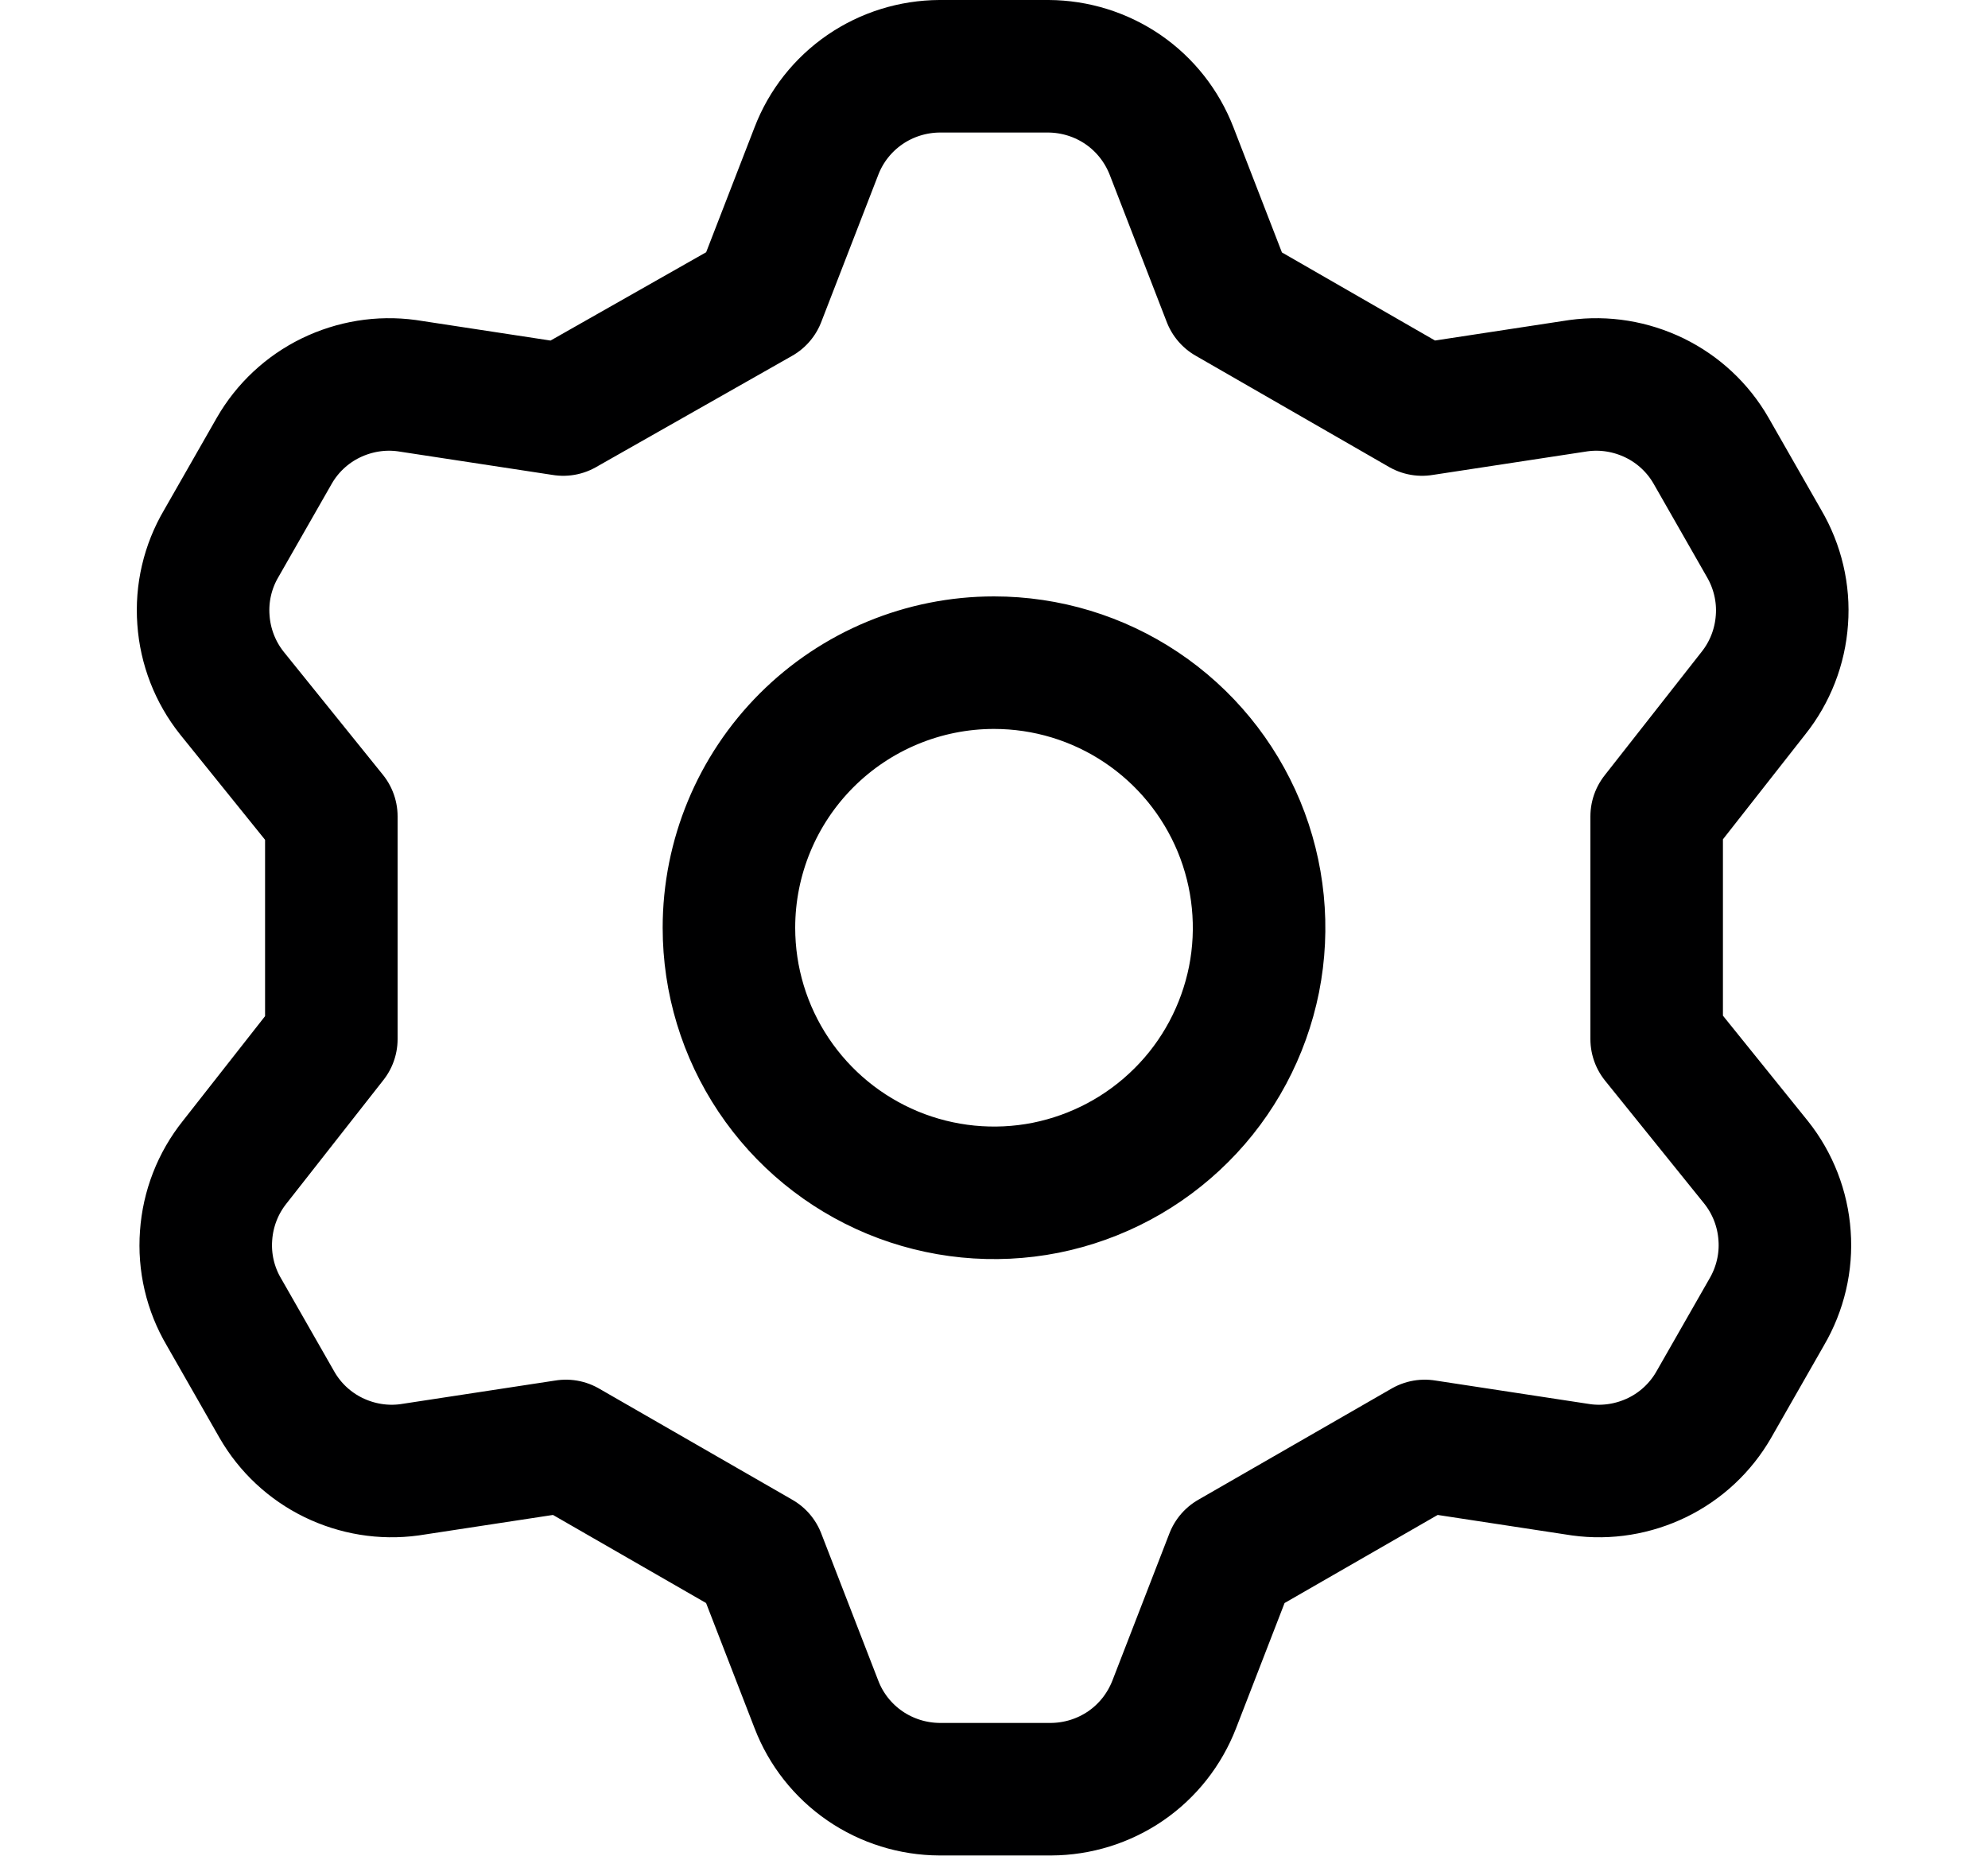
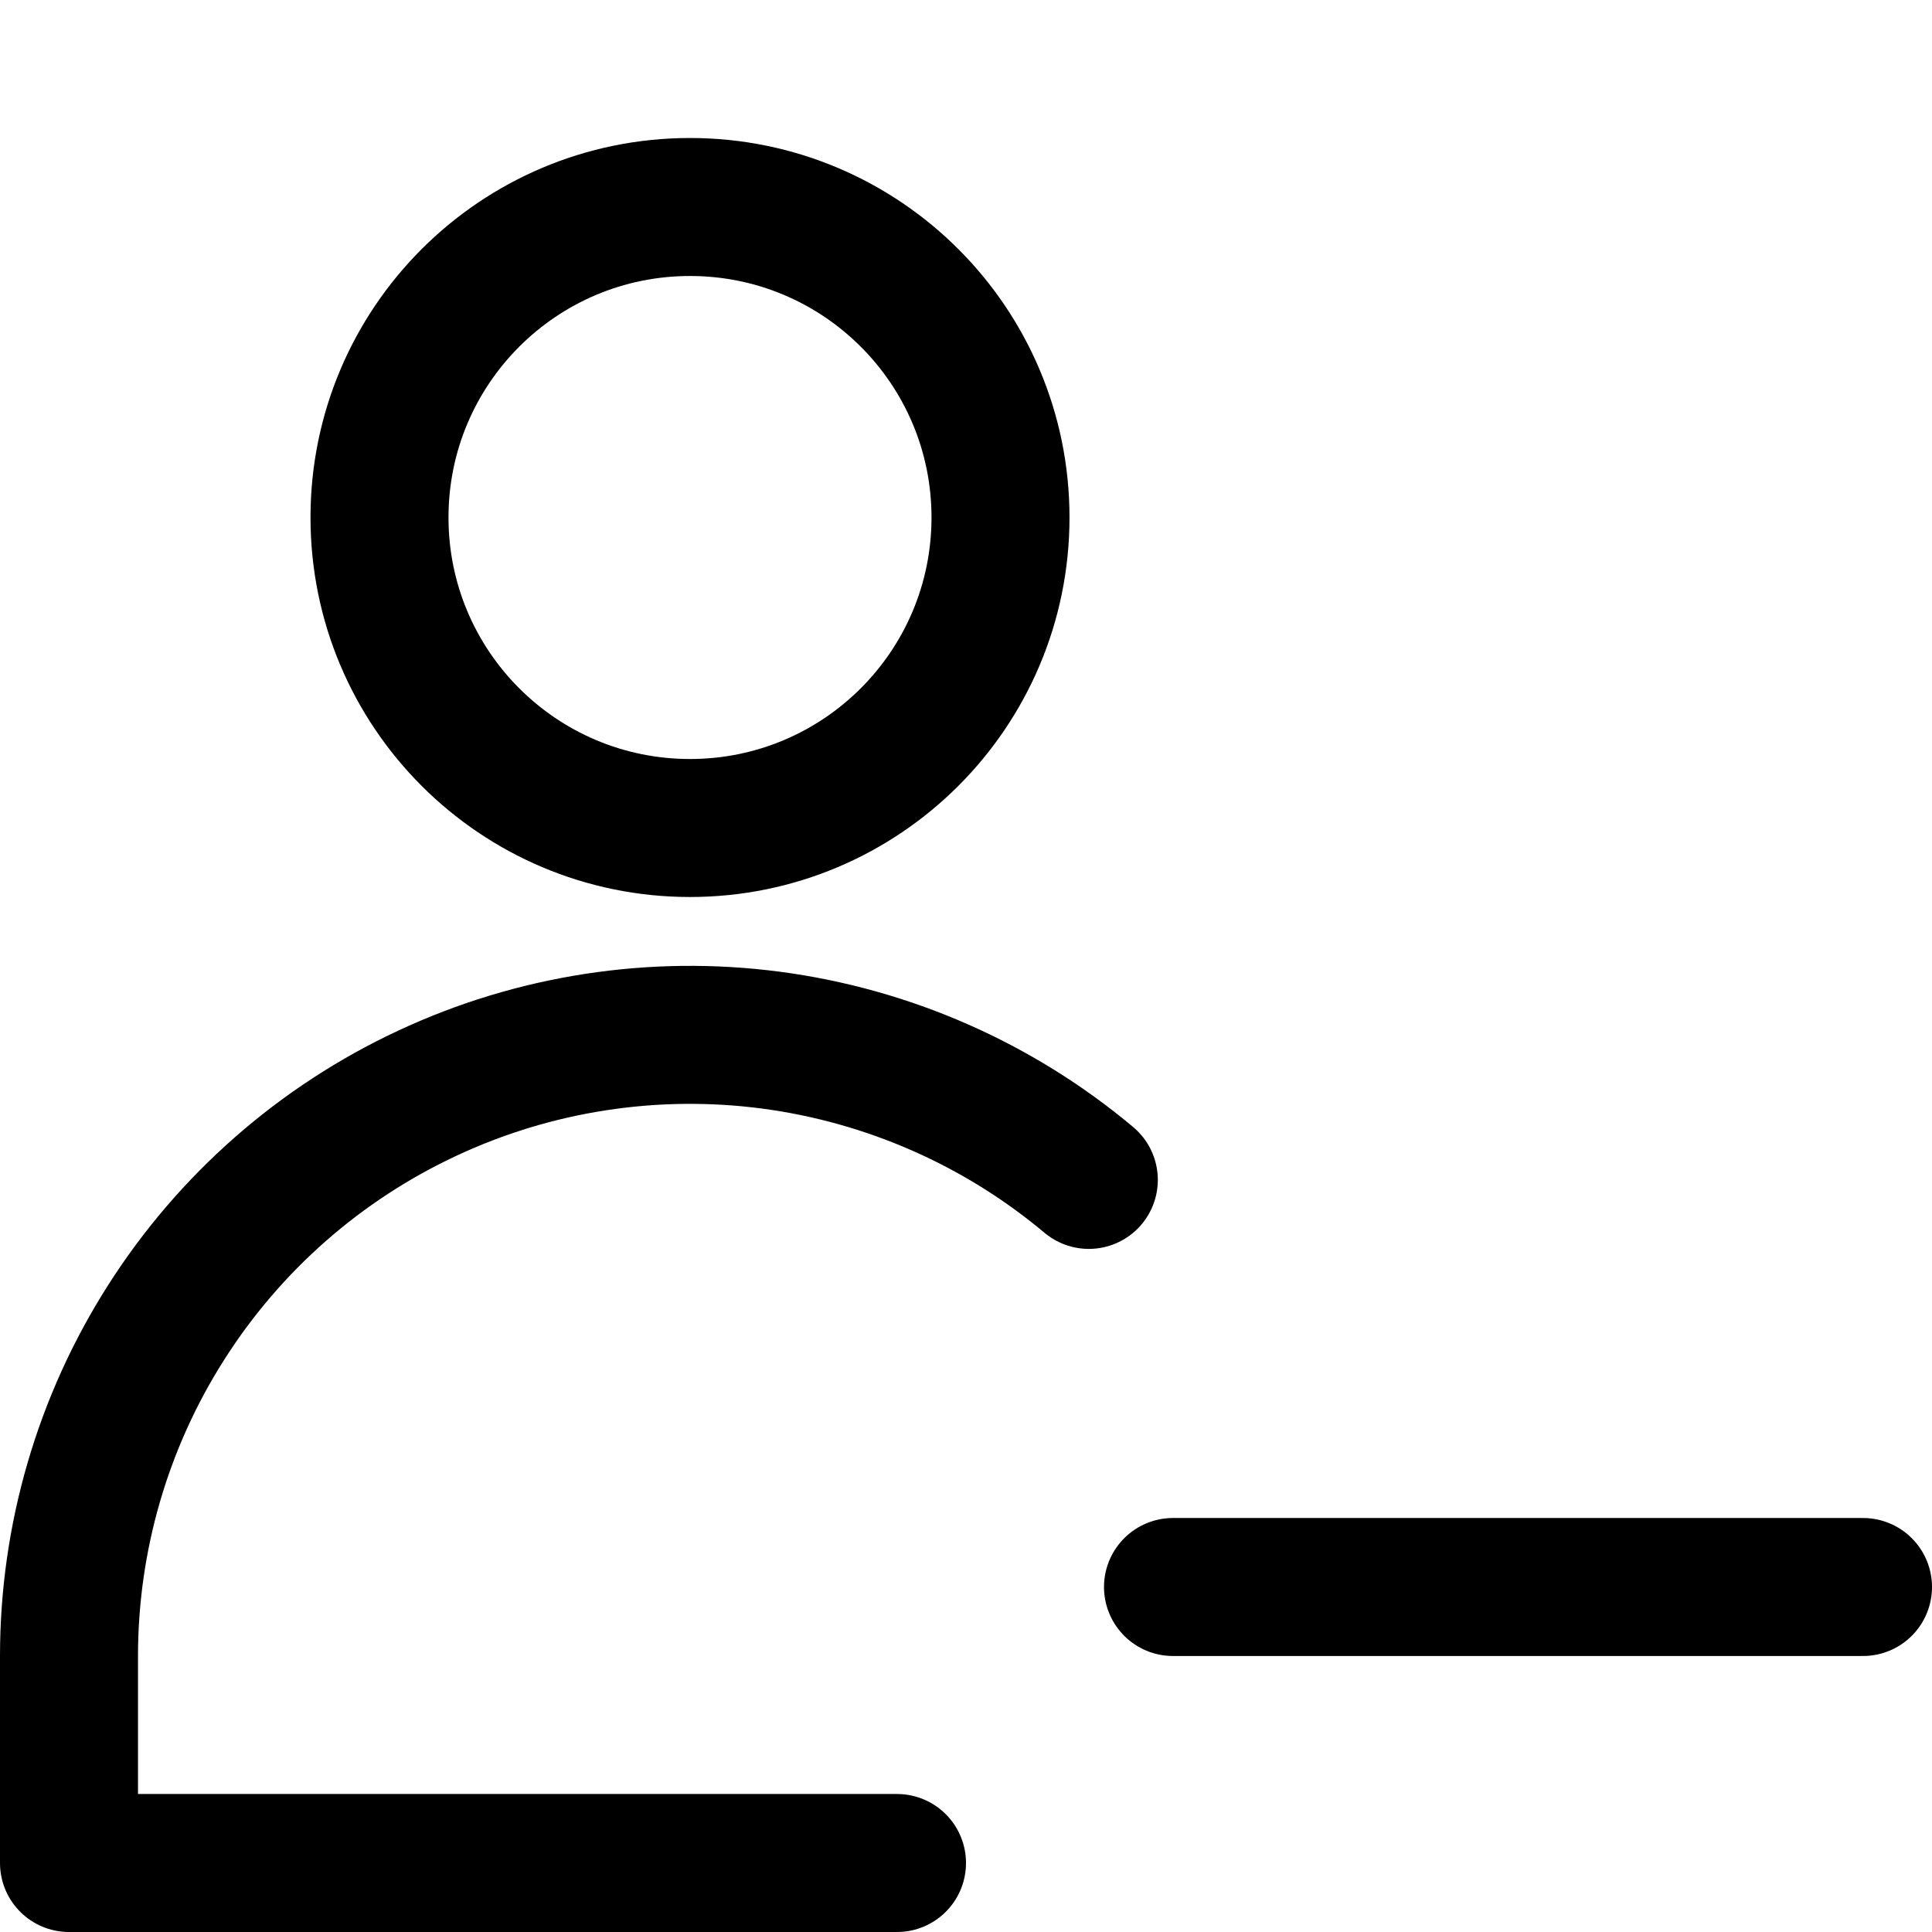
- <svg xmlns="http://www.w3.org/2000/svg" width="15" height="14" viewBox="0 0 15 14" fill="none">
-   <path d="M5.73 2.25L6.16 1.14C6.232 0.952 6.36 0.79 6.526 0.676C6.692 0.562 6.889 0.501 7.09 0.5H7.91C8.111 0.501 8.308 0.562 8.474 0.676C8.64 0.79 8.767 0.952 8.84 1.14L9.27 2.25L10.73 3.09L11.91 2.91C12.107 2.883 12.306 2.916 12.485 3.003C12.663 3.09 12.811 3.228 12.91 3.4L13.31 4.1C13.412 4.274 13.46 4.476 13.445 4.677C13.431 4.879 13.356 5.072 13.23 5.23L12.5 6.16V7.84L13.25 8.77C13.376 8.928 13.451 9.121 13.465 9.323C13.48 9.524 13.432 9.726 13.33 9.9L12.93 10.6C12.831 10.772 12.683 10.91 12.505 10.997C12.326 11.084 12.127 11.117 11.93 11.09L10.75 10.91L9.29 11.75L8.86 12.86C8.787 13.048 8.66 13.21 8.494 13.324C8.328 13.438 8.131 13.499 7.93 13.5H7.09C6.889 13.499 6.692 13.438 6.526 13.324C6.36 13.21 6.232 13.048 6.16 12.86L5.73 11.75L4.27 10.91L3.09 11.09C2.893 11.117 2.694 11.084 2.515 10.997C2.337 10.91 2.189 10.772 2.09 10.6L1.69 9.9C1.587 9.726 1.54 9.524 1.555 9.323C1.569 9.121 1.644 8.928 1.77 8.77L2.5 7.84V6.16L1.75 5.23C1.624 5.072 1.549 4.879 1.535 4.677C1.52 4.476 1.567 4.274 1.67 4.1L2.07 3.4C2.169 3.228 2.317 3.09 2.495 3.003C2.674 2.916 2.873 2.883 3.07 2.91L4.25 3.09L5.73 2.25ZM5.5 7C5.5 7.396 5.617 7.782 5.837 8.111C6.057 8.44 6.369 8.696 6.735 8.848C7.1 8.999 7.502 9.039 7.89 8.962C8.278 8.884 8.634 8.694 8.914 8.414C9.194 8.135 9.384 7.778 9.462 7.39C9.539 7.002 9.499 6.6 9.348 6.235C9.196 5.869 8.94 5.557 8.611 5.337C8.282 5.117 7.896 5 7.5 5C6.97 5 6.461 5.211 6.086 5.586C5.711 5.961 5.5 6.47 5.5 7V7Z" stroke="#000001" stroke-linecap="round" stroke-linejoin="round" />
+ <svg xmlns="http://www.w3.org/2000/svg" width="14" height="14" viewBox="0 0 14 14" fill="none">
+   <path d="M5 6C6.243 6 7.25 4.993 7.25 3.75C7.25 2.507 6.243 1.5 5 1.5C3.757 1.5 2.75 2.507 2.75 3.75C2.75 4.993 3.757 6 5 6Z" stroke="#000001" stroke-linecap="round" stroke-linejoin="round" />
+   <path d="M6.5 13.5H0.5V12C0.5 11.144 0.744 10.305 1.204 9.583C1.664 8.86 2.32 8.284 3.096 7.922C3.872 7.559 4.736 7.426 5.585 7.537C6.434 7.649 7.234 8 7.89 8.55" stroke="#000001" stroke-linecap="round" stroke-linejoin="round" />
+   <path d="M8.5 11.5H13.5" stroke="#000001" stroke-linecap="round" stroke-linejoin="round" />
</svg>
